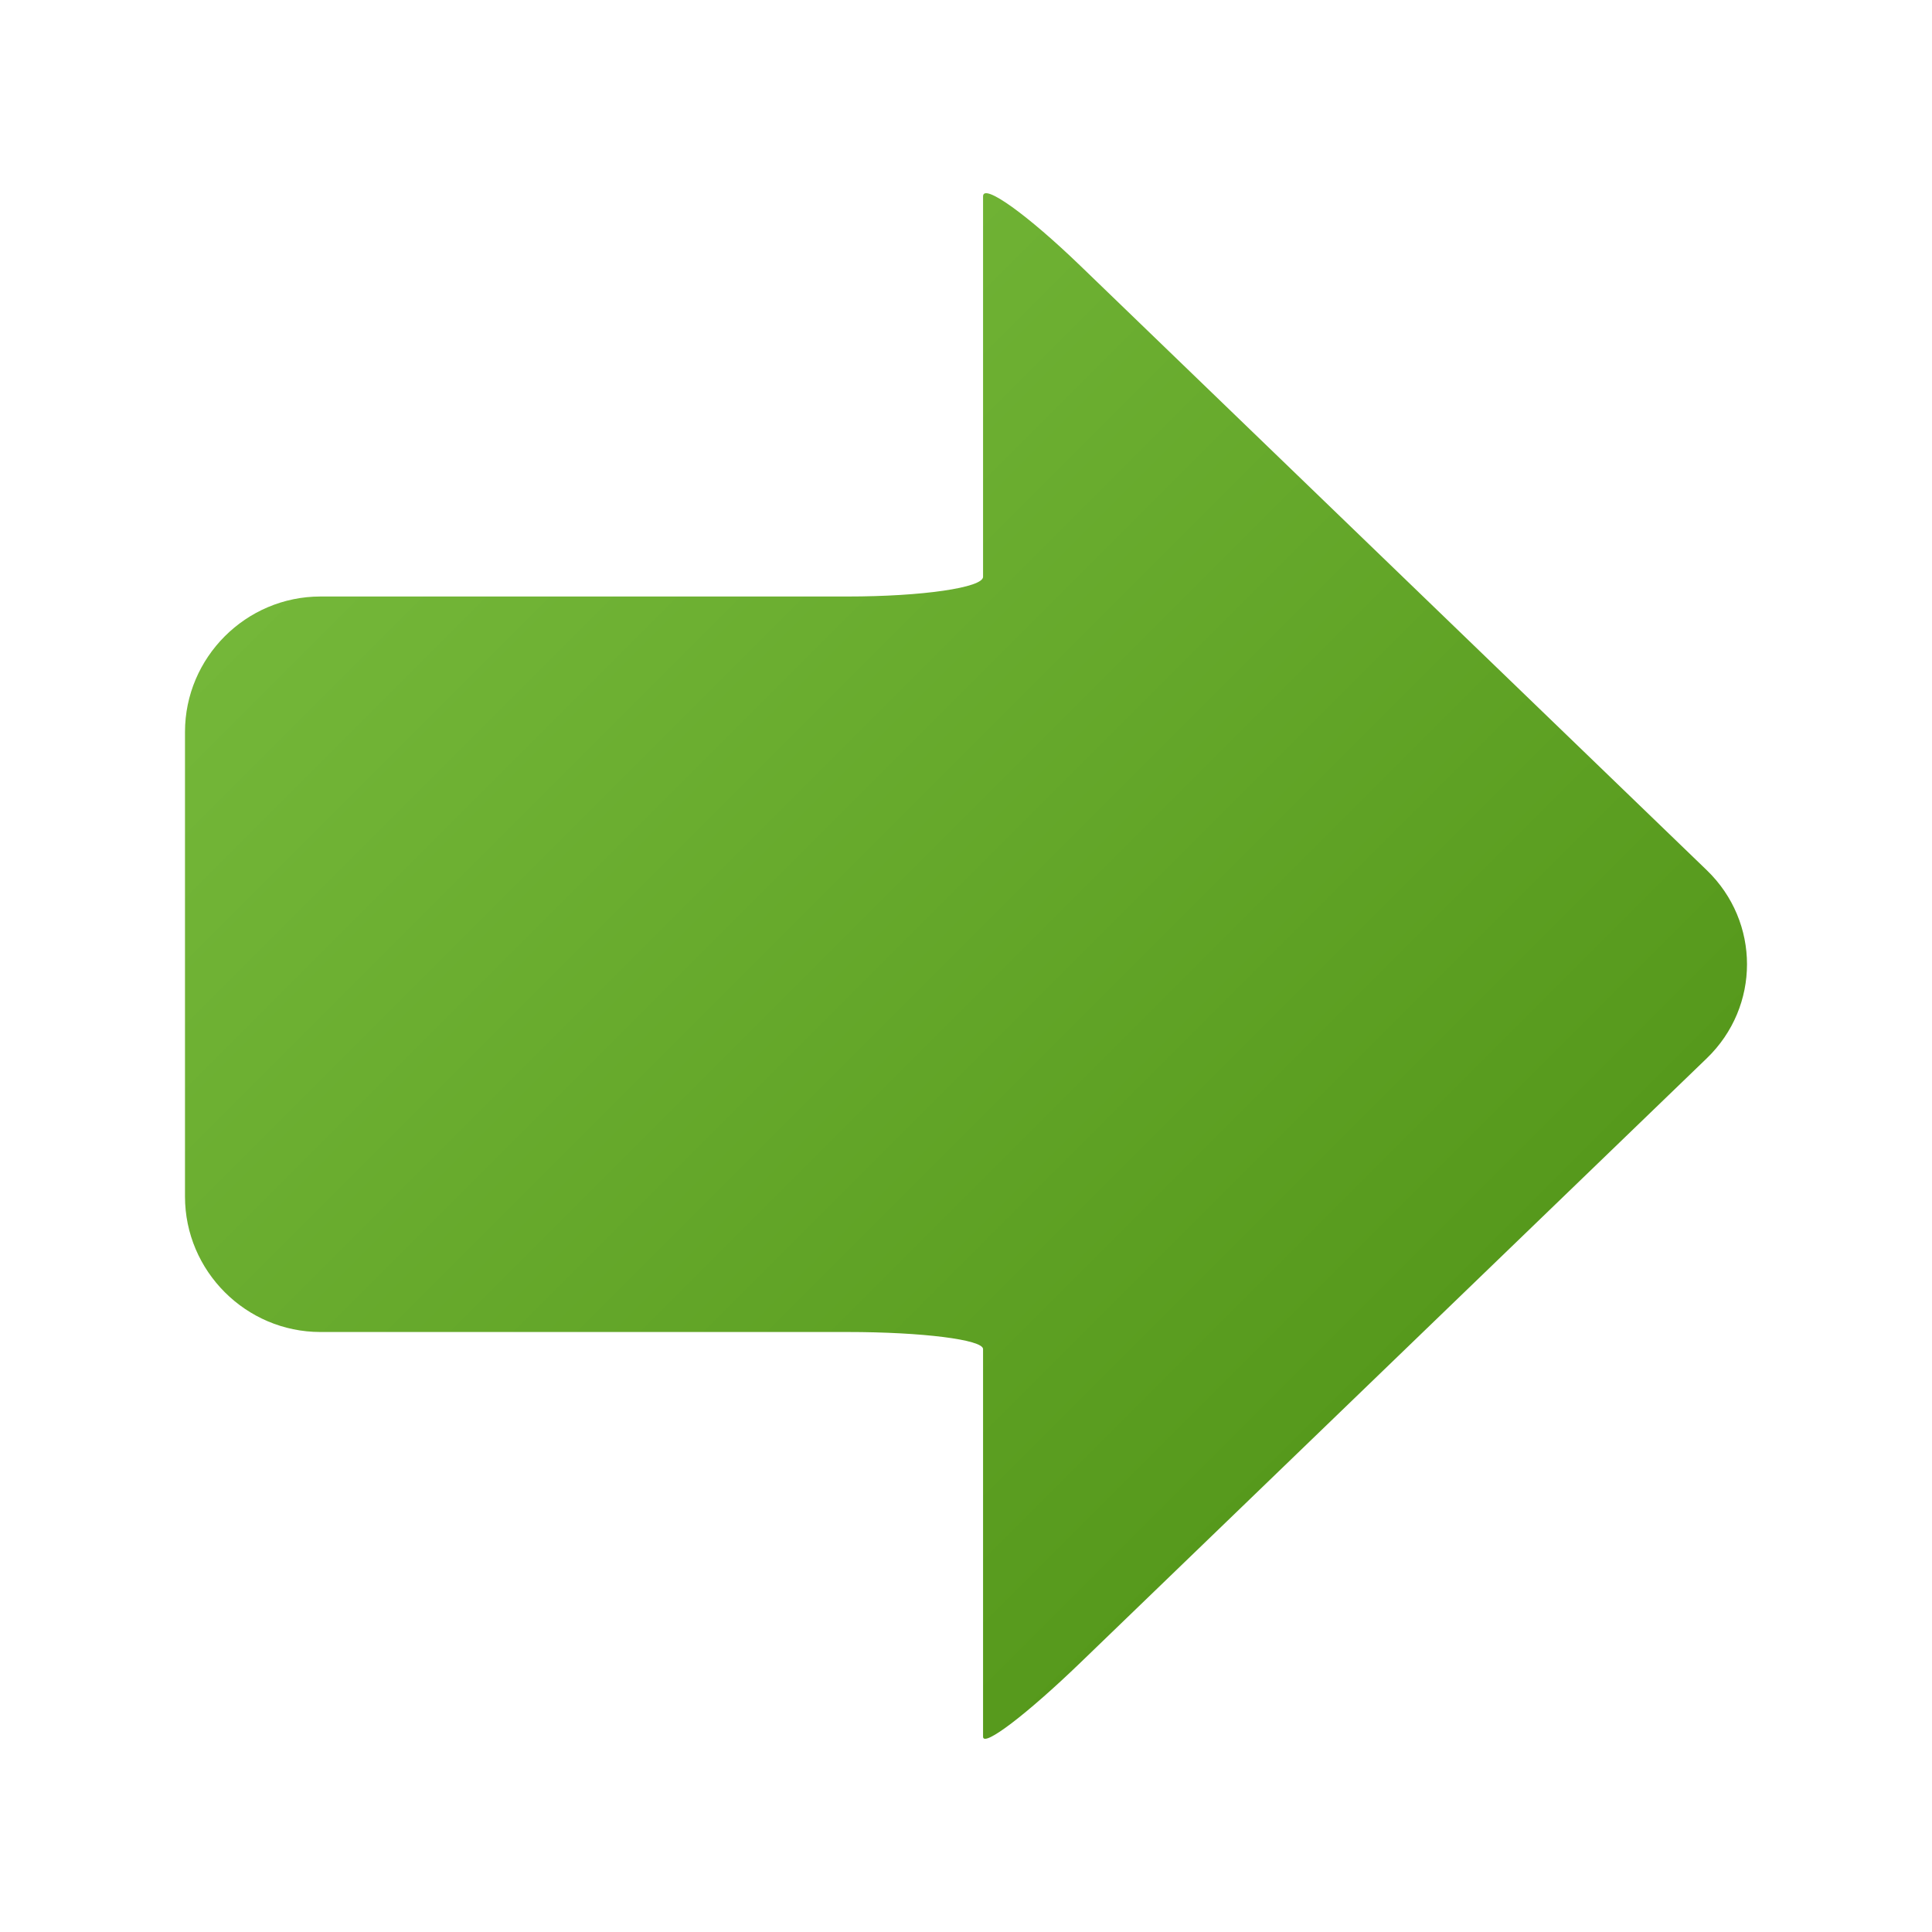
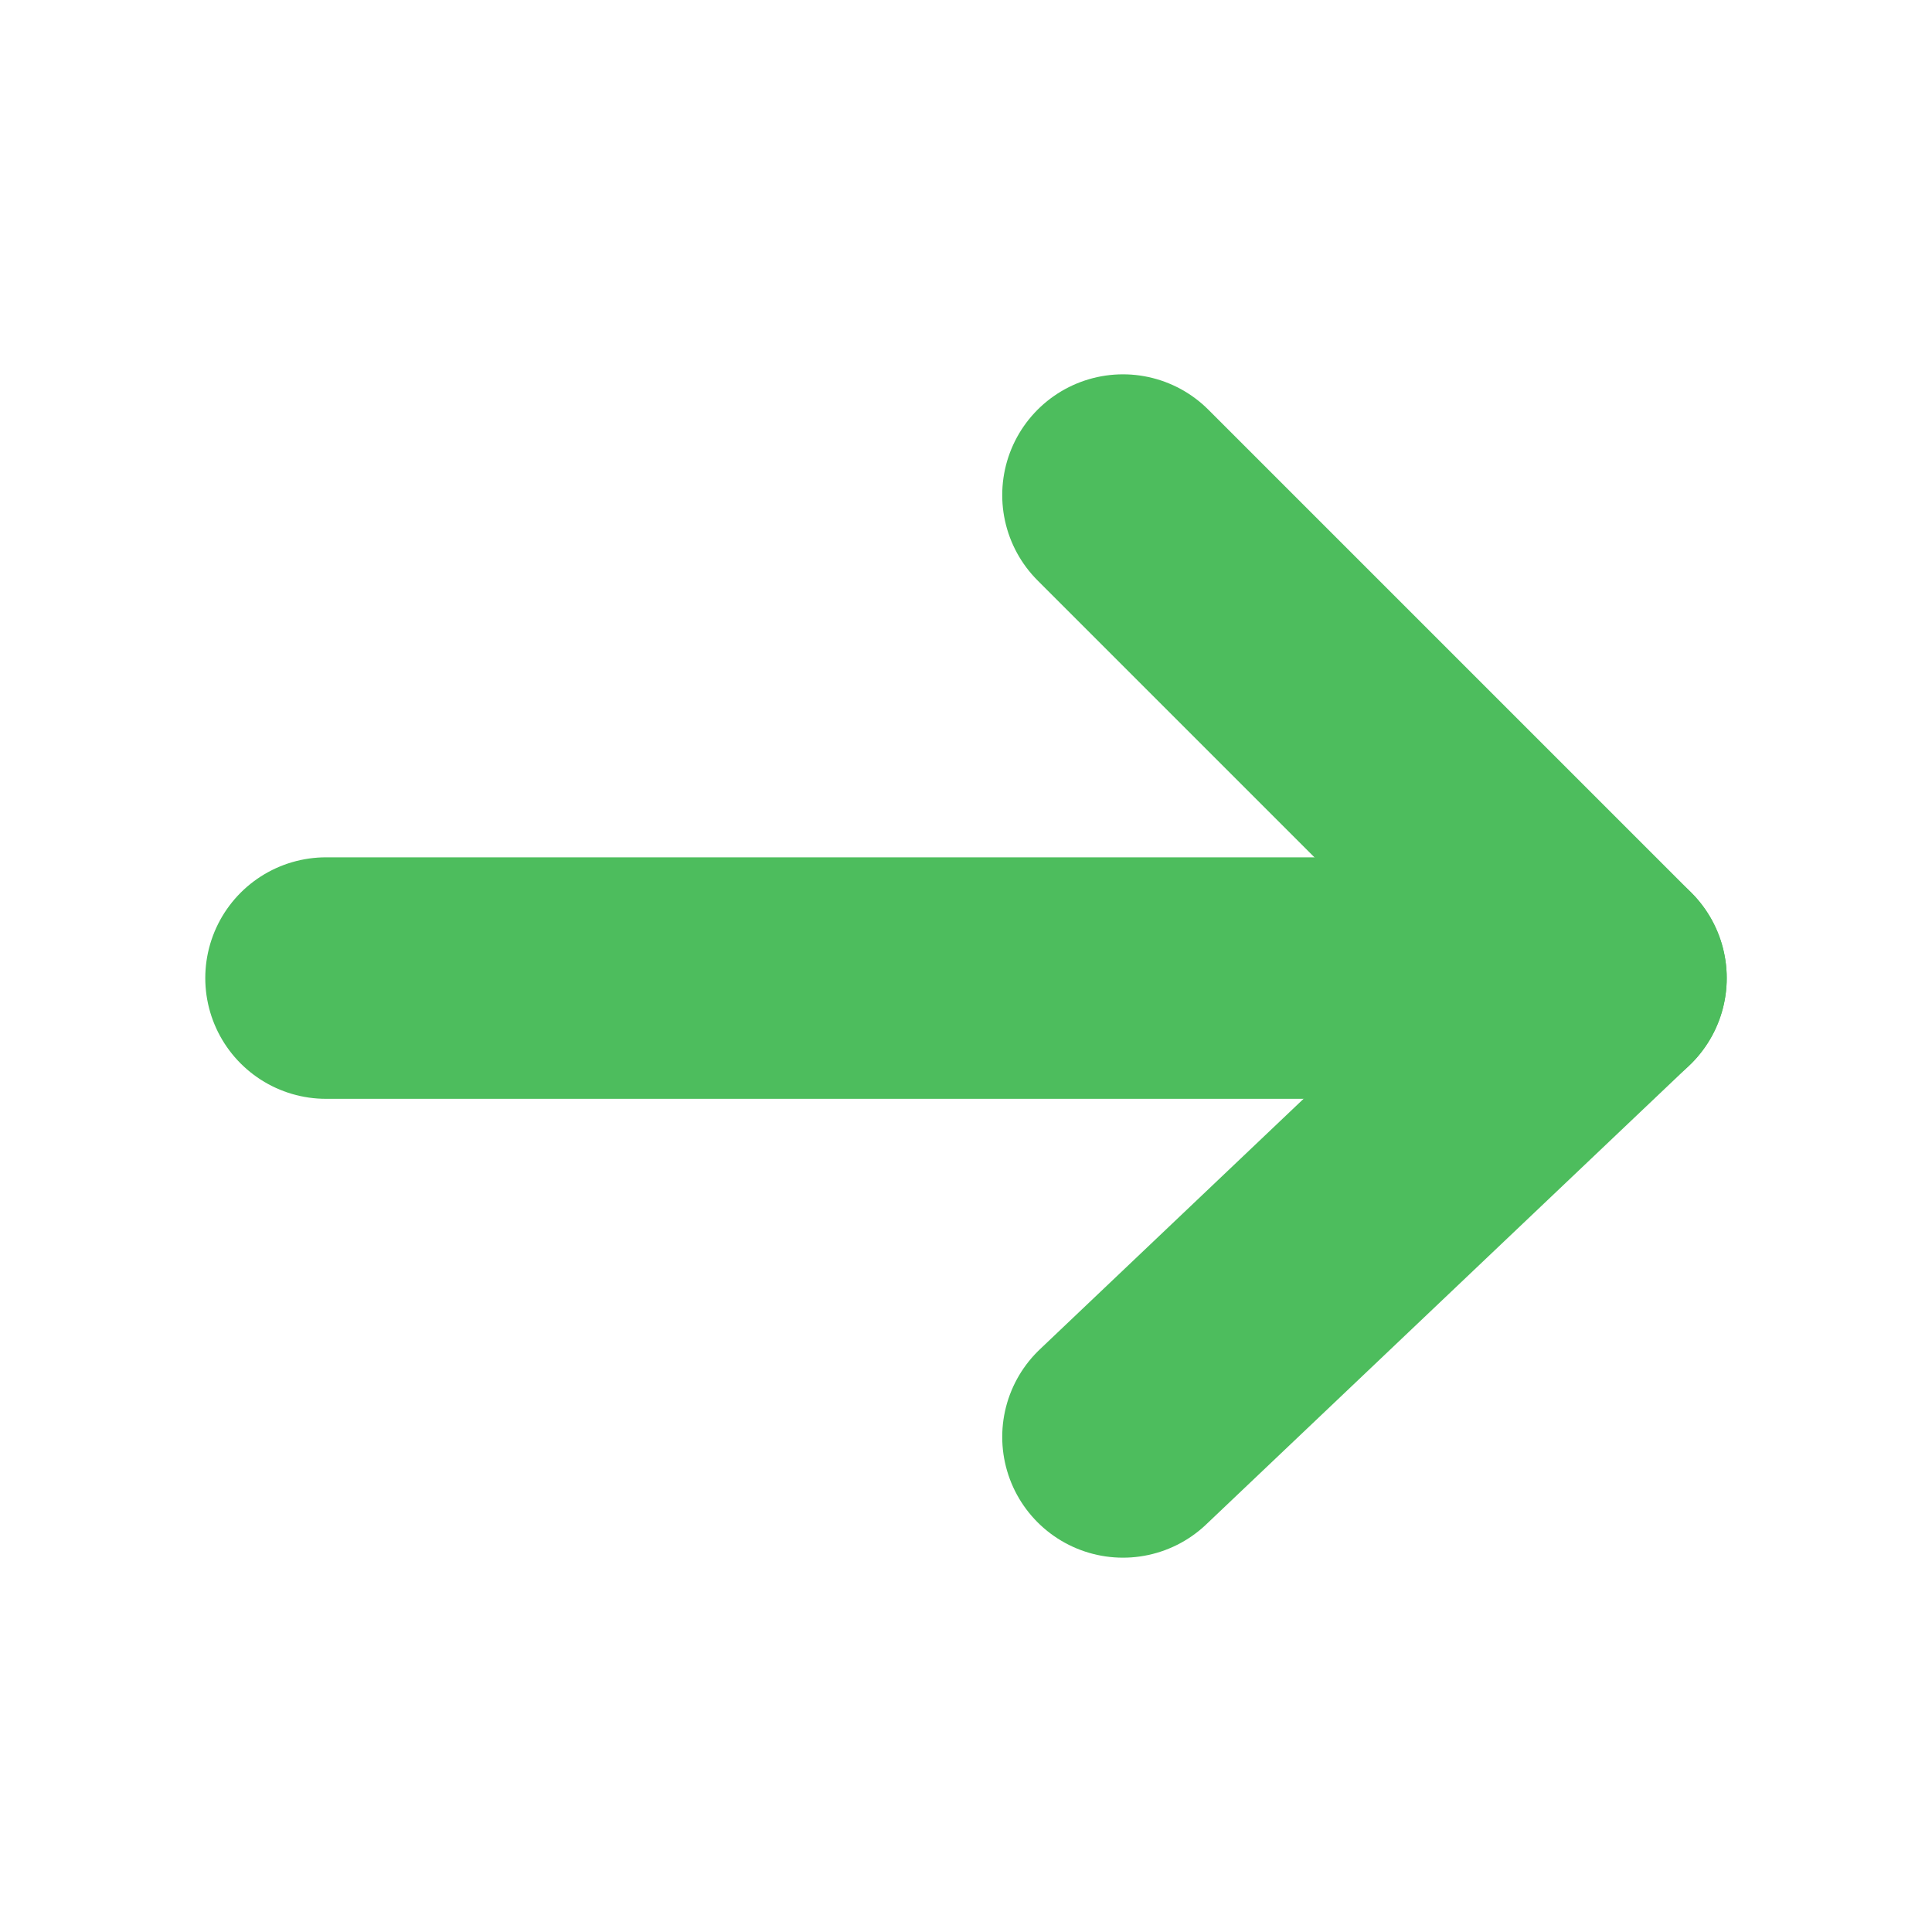
- <svg xmlns="http://www.w3.org/2000/svg" width="16" height="16" viewBox="0 0 500 500">
-   <linearGradient id="a" gradientUnits="userSpaceOnUse" x1="581.053" y1="97.656" x2="334.669" y2="344.039" gradientTransform="rotate(-90 353.12 354.287)">
-     <stop offset="0" stop-color="#74b739" />
-     <stop offset="1" stop-color="#56991c" />
-   </linearGradient>
-   <path fill="url(#a)" d="M254.416 50.803v98.48c0 2.802-15.773 5.092-35.052 5.092H82.93c-19.28 0-35.054 15.774-35.054 35.053V309.67c0 19.278 15.774 35.052 35.053 35.052h136.434c19.28 0 35.052 1.984 35.052 4.412v100.329c0 2.828 11.35-5.812 25.226-19.197l162.075-156.38c13.876-13.386 13.876-35.29 0-48.678L279.642 68.83c-13.875-13.386-25.226-21.498-25.226-18.027z" />
+ <svg xmlns="http://www.w3.org/2000/svg" version="1.1" id="Ebene_1" x="0px" y="0px" width="16px" height="16px" viewBox="0 0 16 16" style="enable-background:new 0 0 16 16;" xml:space="preserve">
+   <style type="text/css">
+ 	.st0{fill:none;stroke:#4DBD5D;stroke-width:2;stroke-linecap:round;stroke-linejoin:round;stroke-miterlimit:10;}
+ </style>
+   <g>
+     <g>
+       <g>
+         <line class="st0" x1="9.3" y1="4.1" x2="13.3" y2="8.1" />
+         <line class="st0" x1="9.3" y1="11.9" x2="13.3" y2="8.1" />
+       </g>
+     </g>
+     <line class="st0" x1="12.5" y1="8.1" x2="2.7" y2="8.1" />
+   </g>
</svg>
